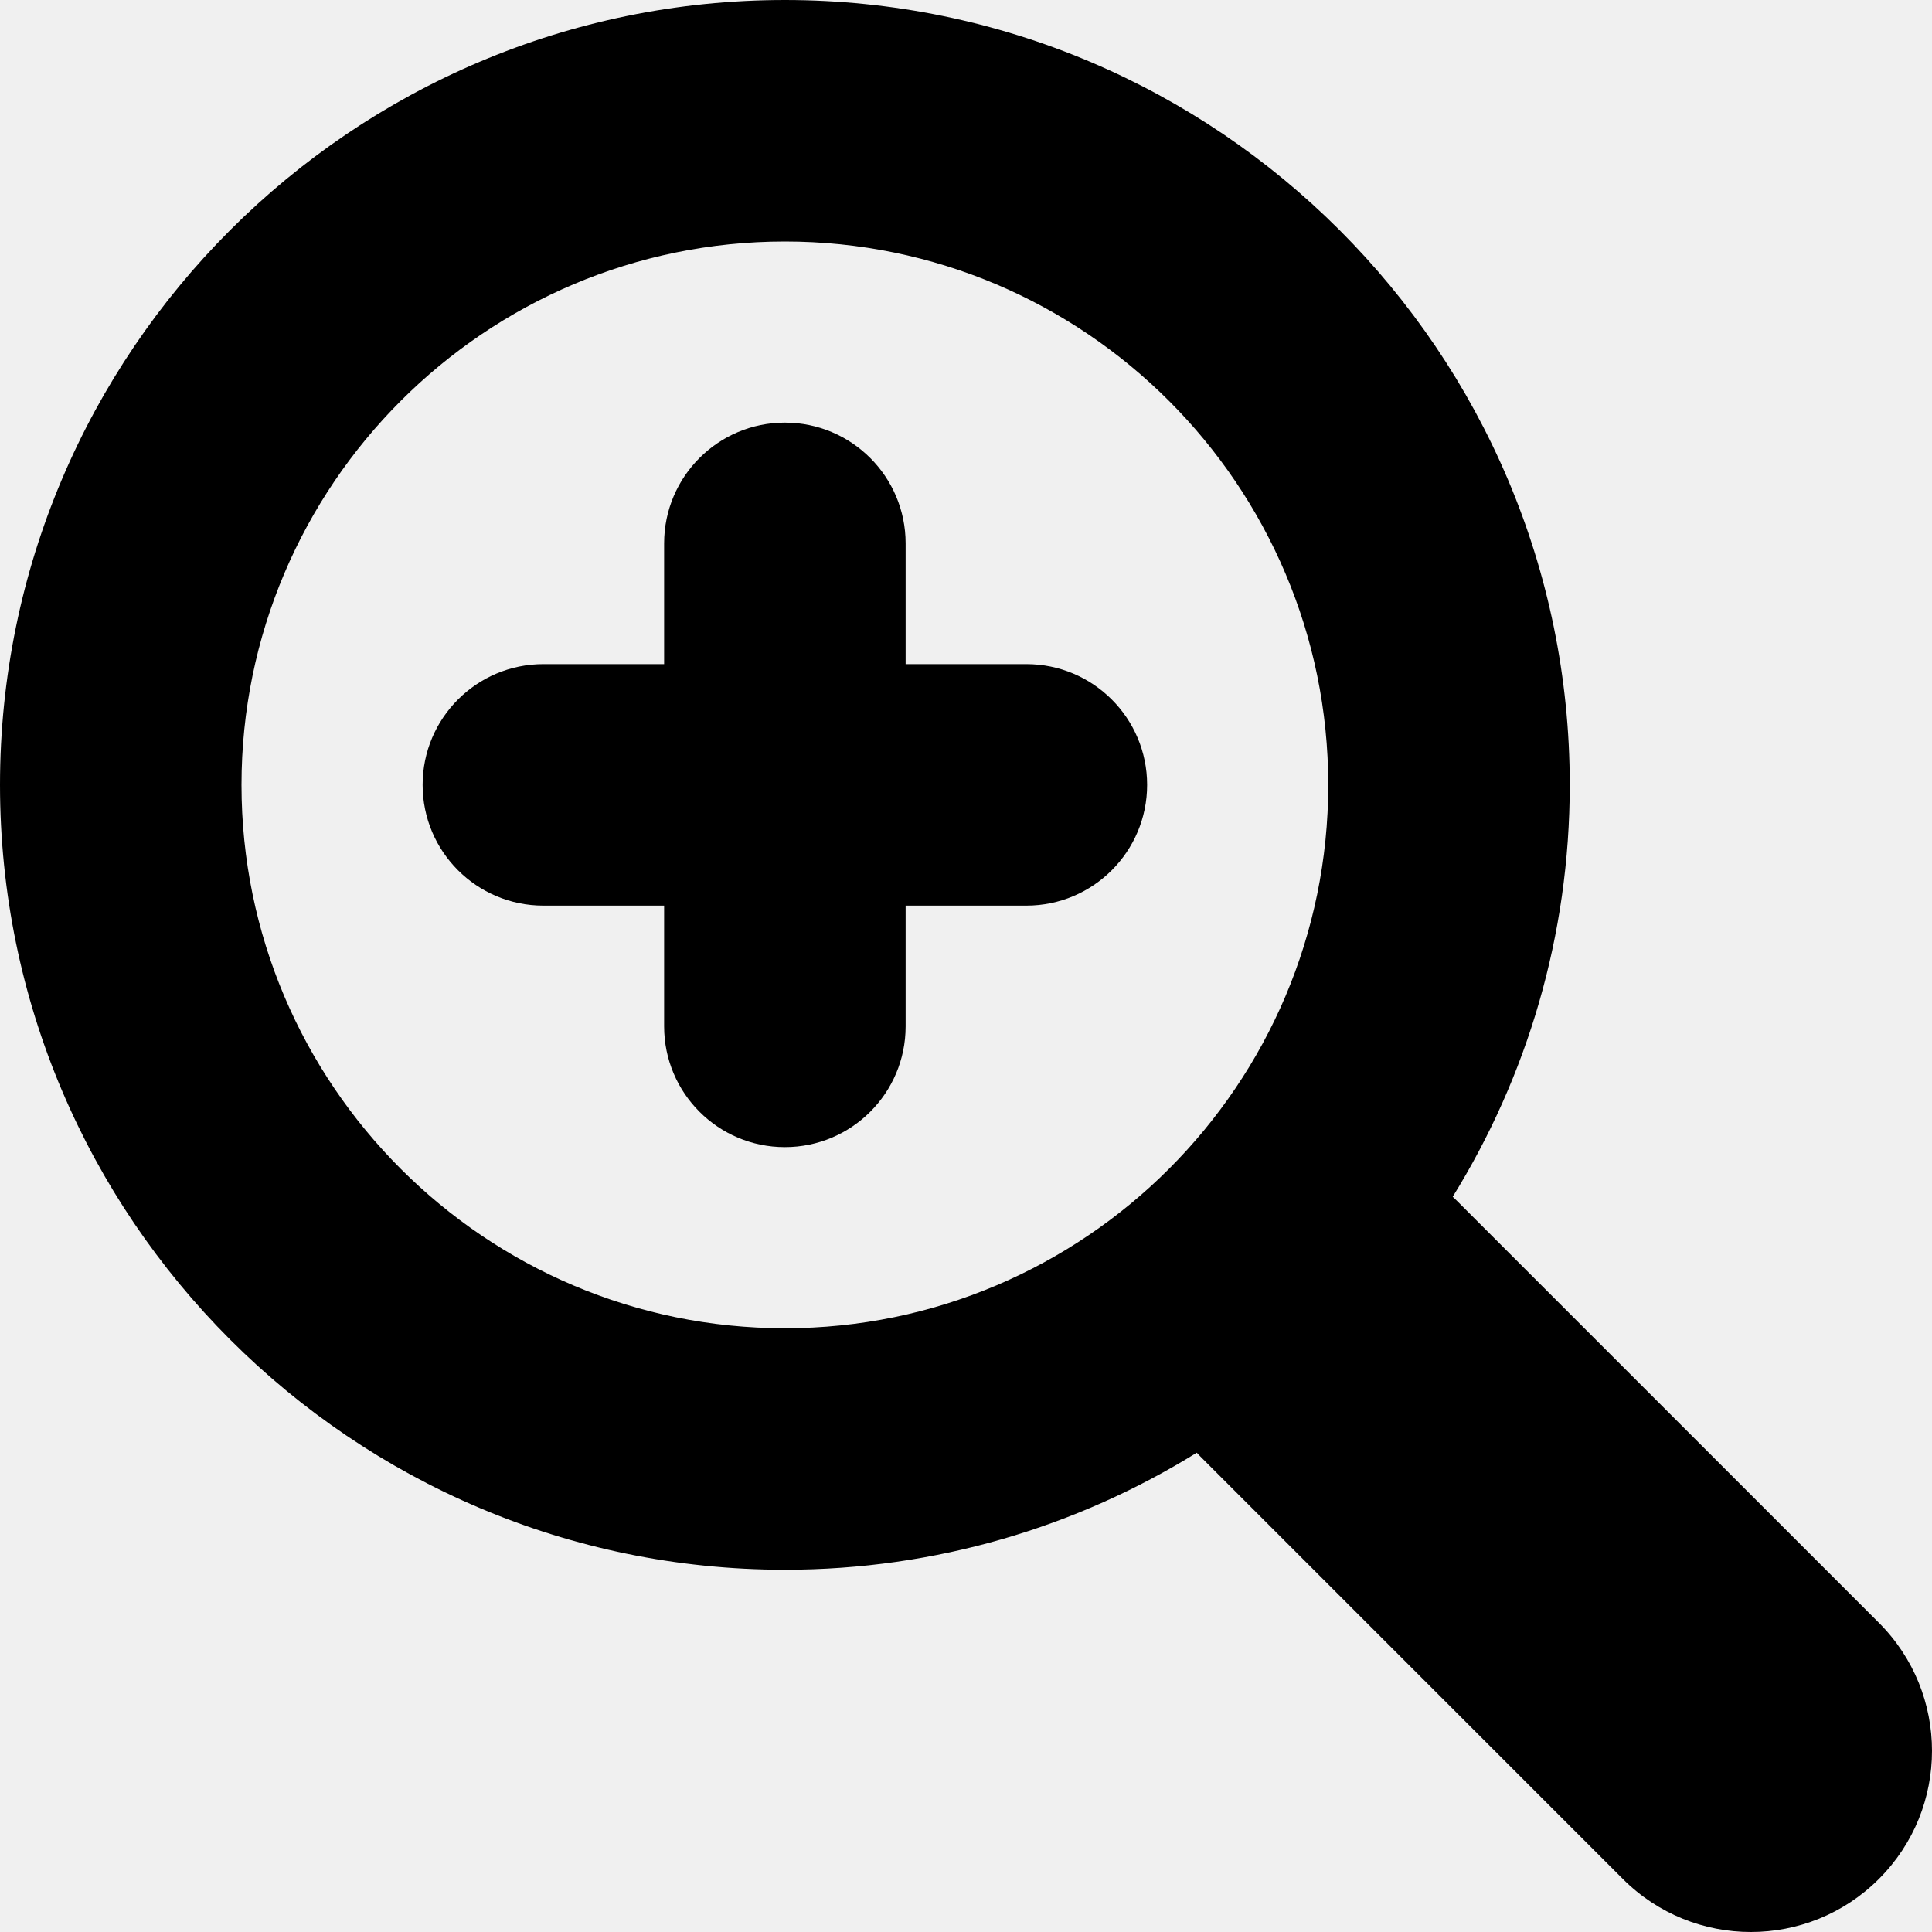
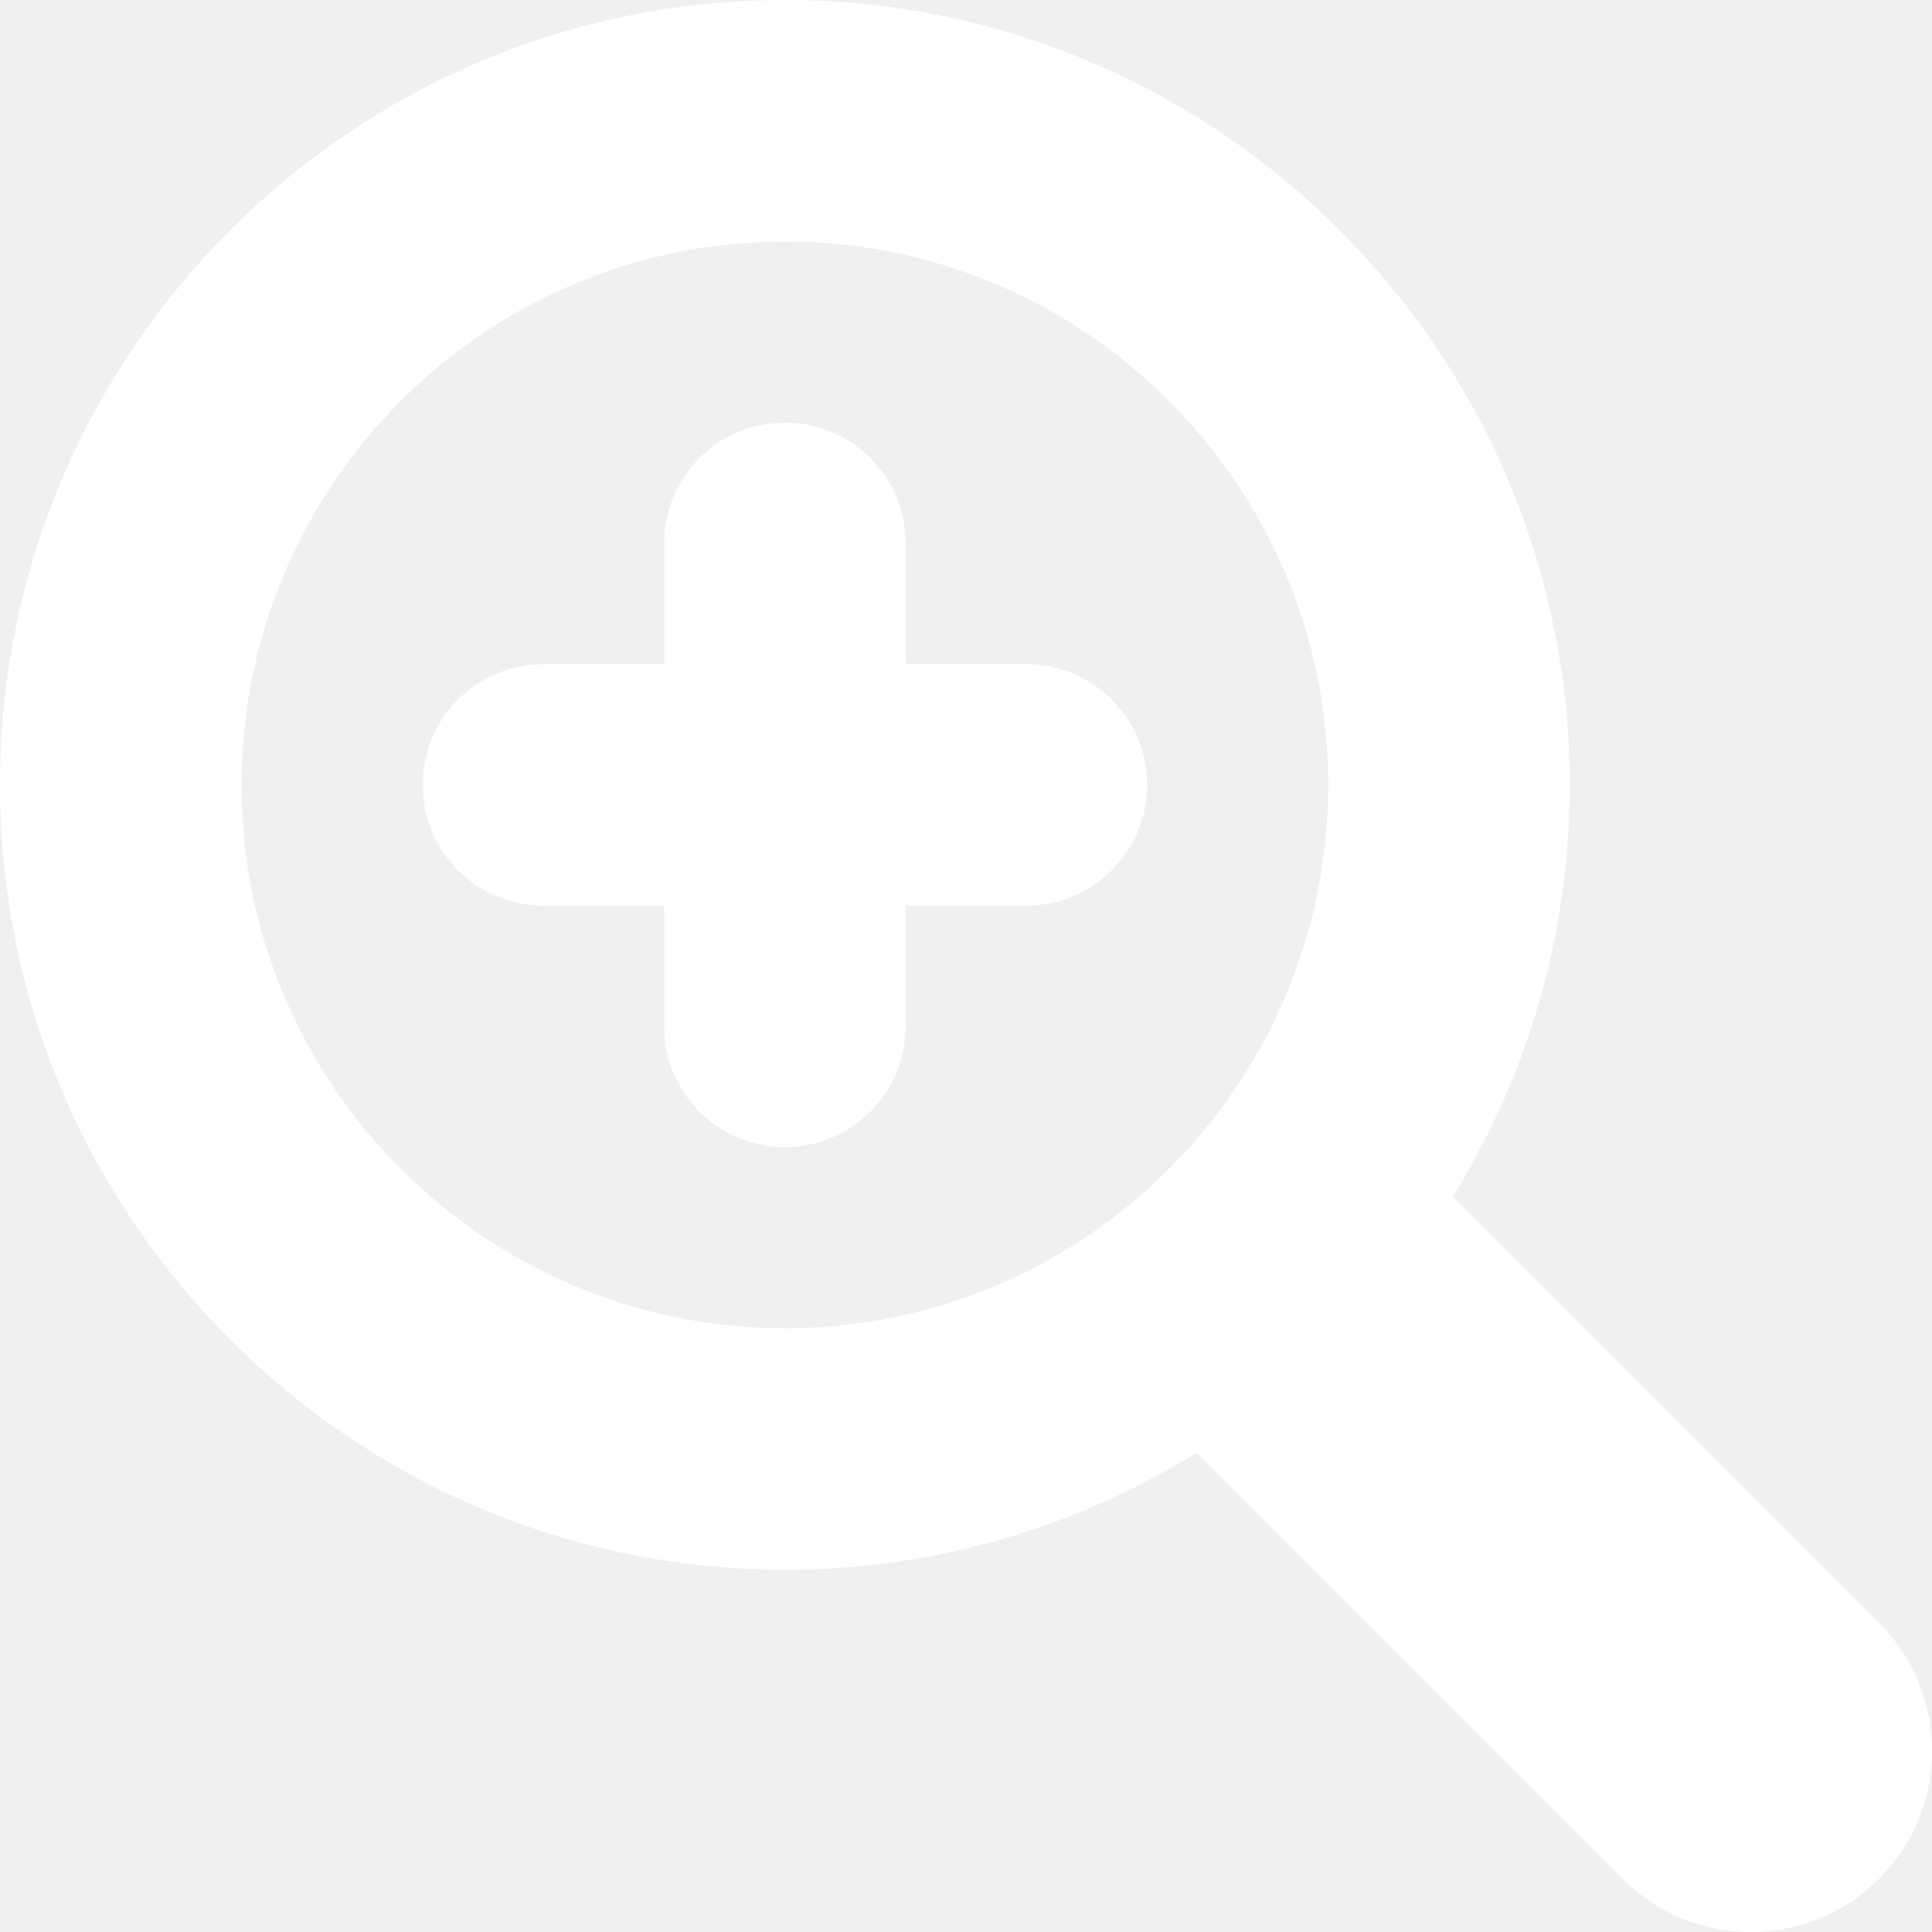
<svg xmlns="http://www.w3.org/2000/svg" version="1.1" id="Capa_1" x="0px" y="0px" viewBox="0 0 512 512" style="enable-background:new 0 0 512 512;" xml:space="preserve">
-   <g>
+   <g fill="#ffffff">
    <path d="M497.938,430.063l-112-112c-0.313-0.313-0.637-0.607-0.955-0.909C404.636,285.403,416,248.006,416,208   C416,93.313,322.695,0,208,0S0,93.313,0,208s93.305,208,208,208c40.007,0,77.404-11.364,109.154-31.018   c0.302,0.319,0.596,0.643,0.909,0.955l112,112C439.43,507.313,451.719,512,464,512c12.281,0,24.57-4.688,33.938-14.063   C516.688,479.203,516.688,448.797,497.938,430.063z M64,208c0-79.406,64.602-144,144-144s144,64.594,144,144   c0,79.406-64.602,144-144,144S64,287.406,64,208z" />
    <path d="M272,176h-32v-32c0-17.672-14.328-32-32-32s-32,14.328-32,32v32h-32c-17.672,0-32,14.328-32,32s14.328,32,32,32h32v32   c0,17.672,14.328,32,32,32s32-14.328,32-32v-32h32c17.672,0,32-14.328,32-32S289.672,176,272,176z" />
  </g>
</svg>
